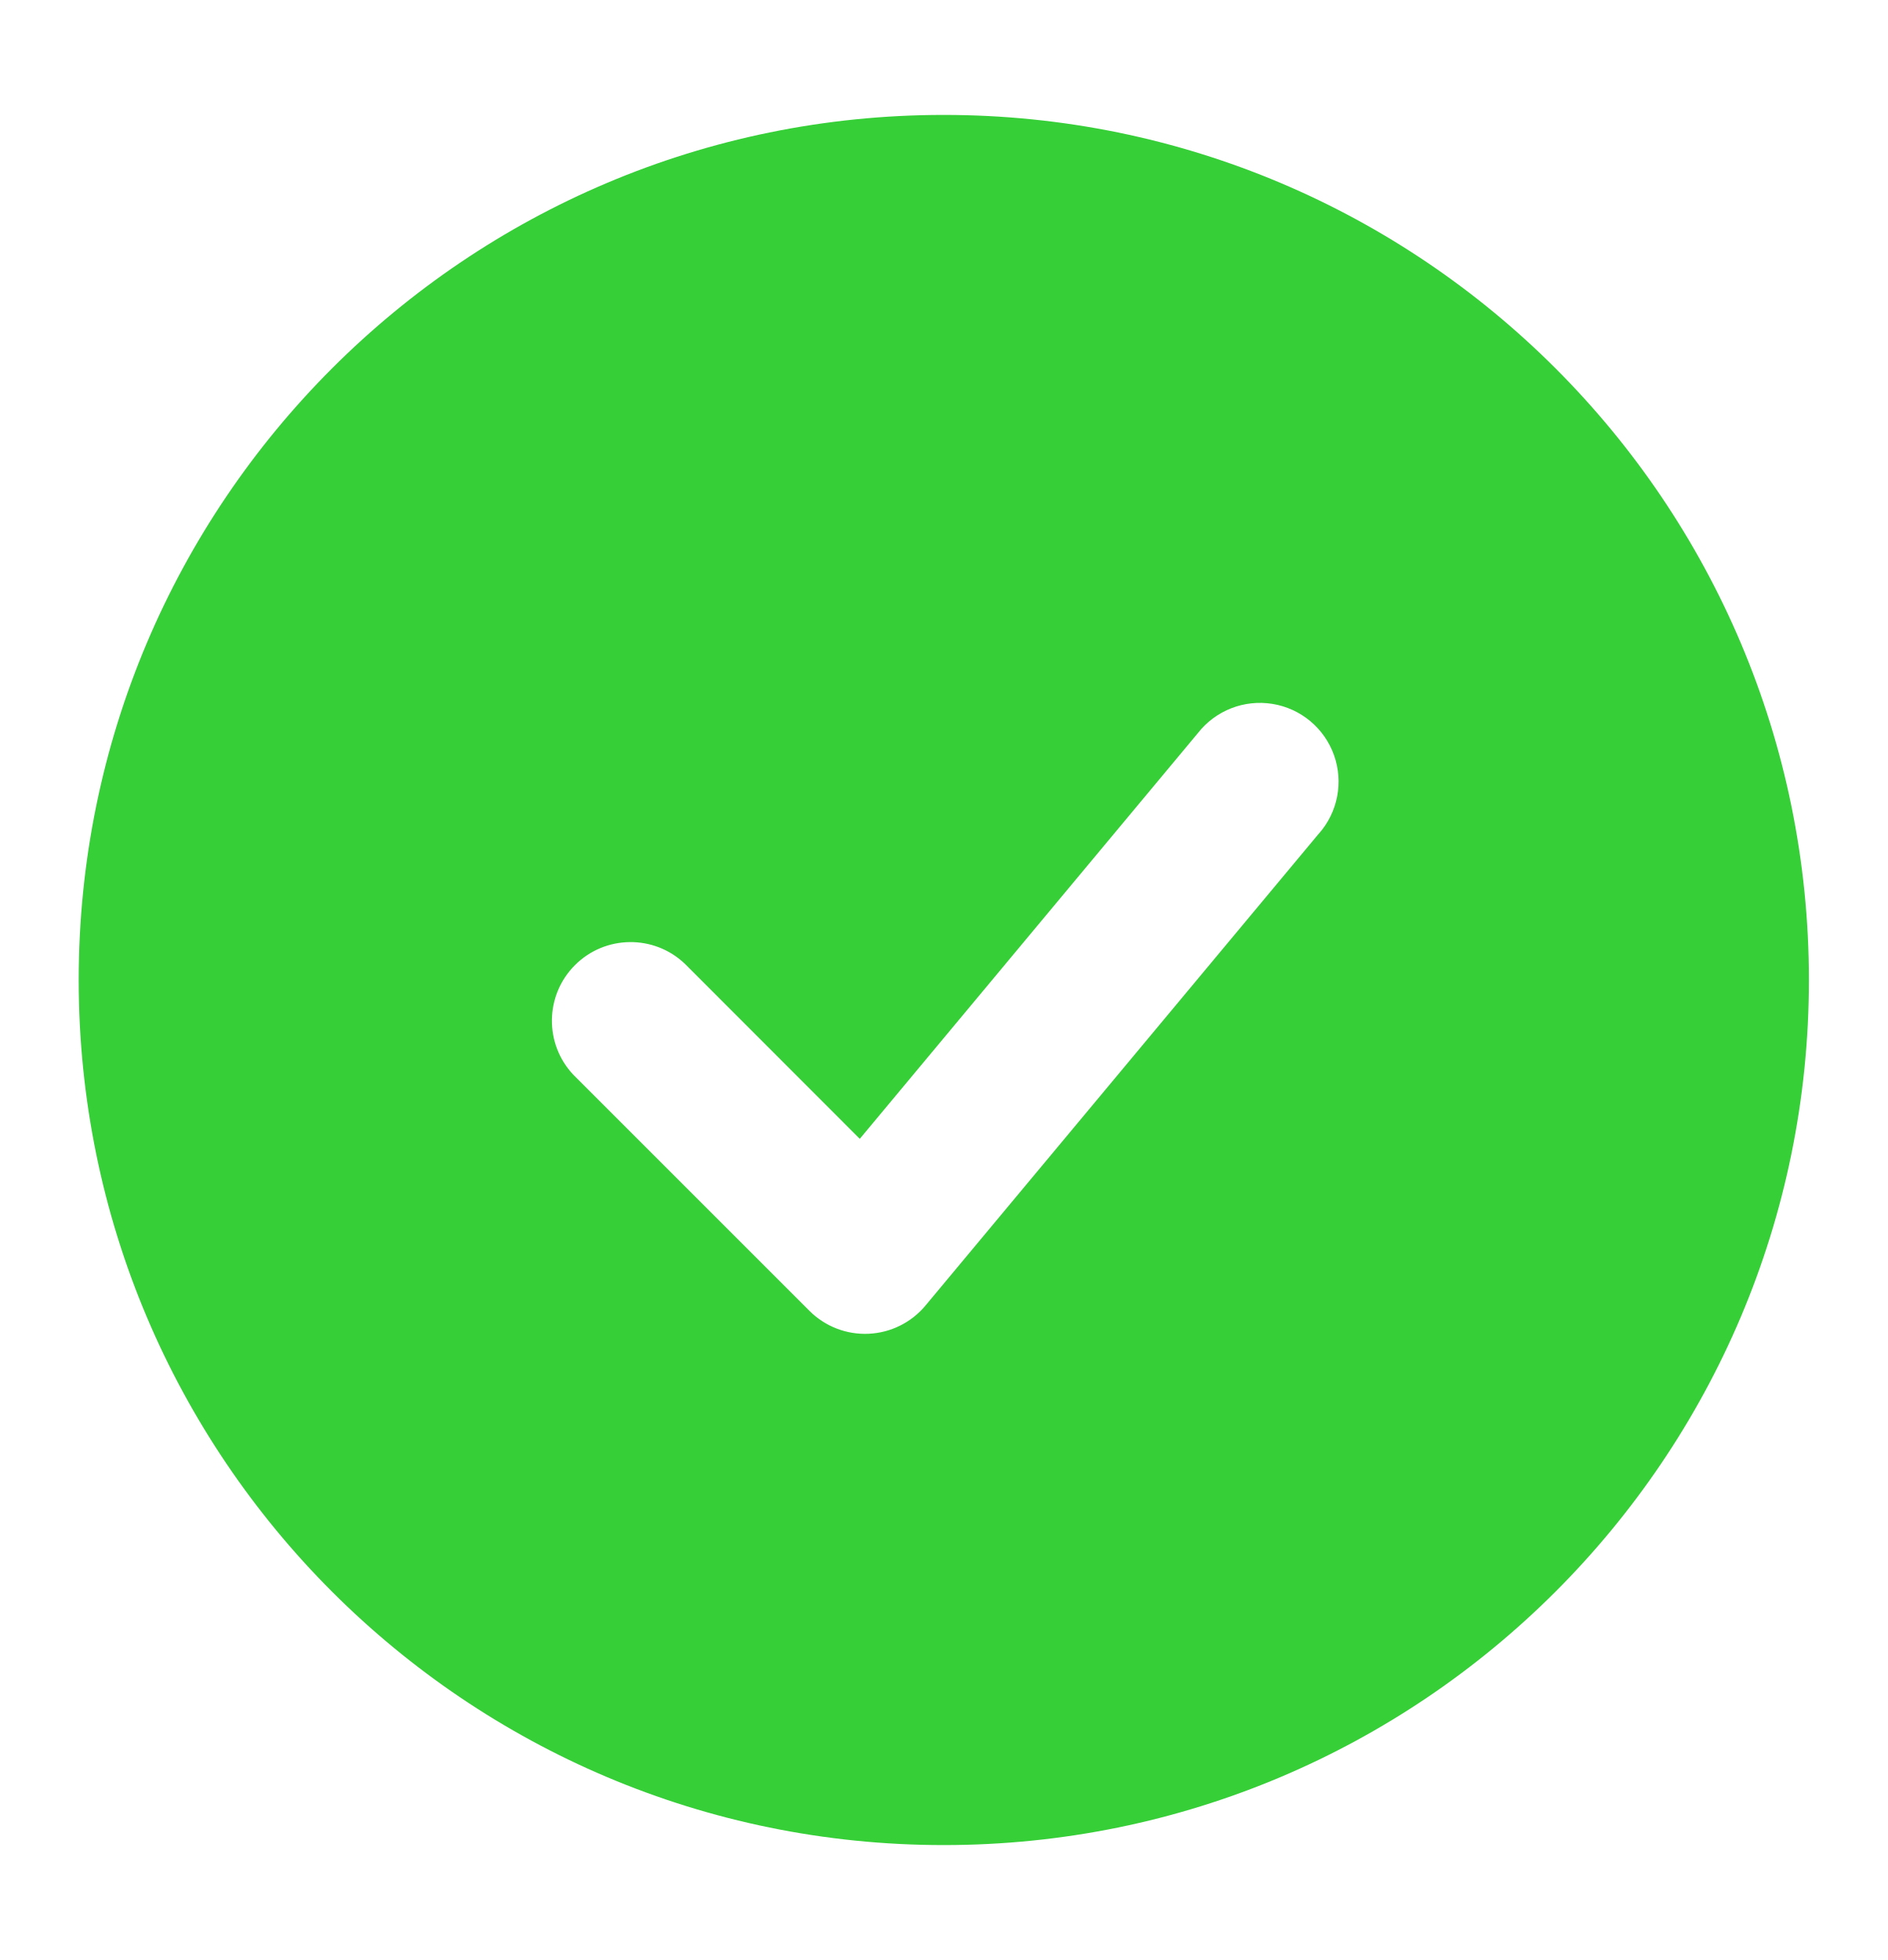
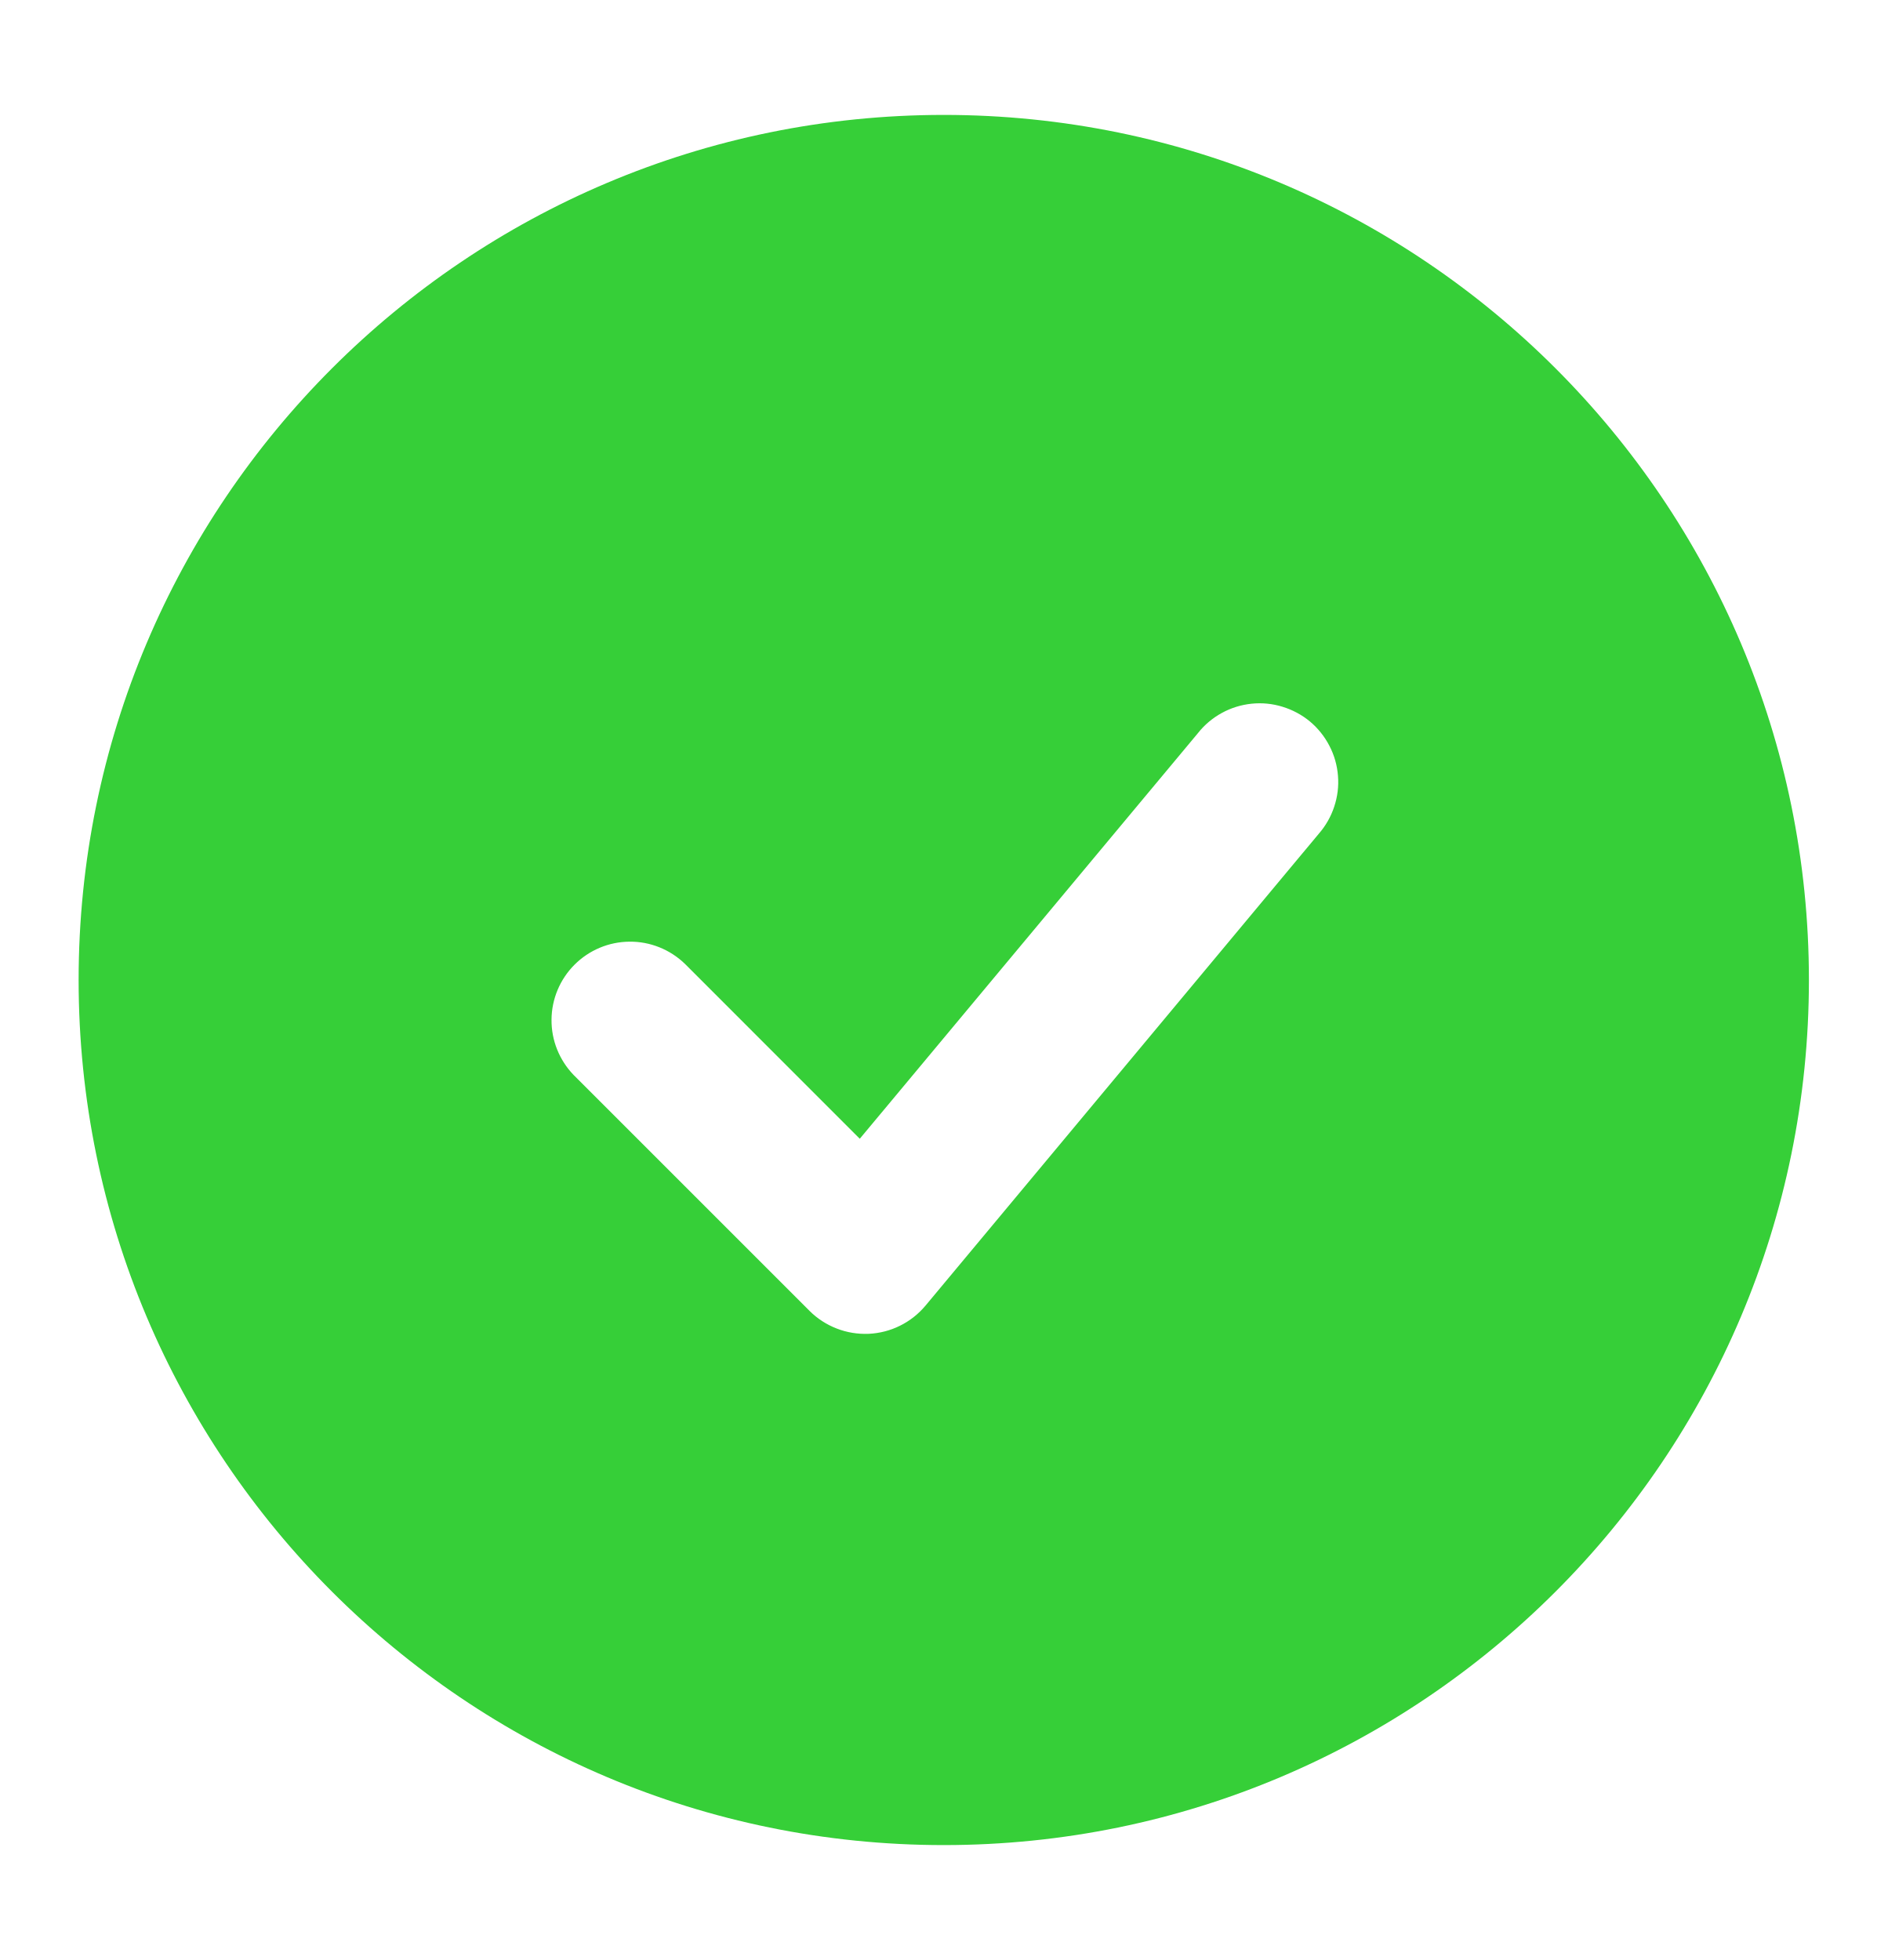
- <svg xmlns="http://www.w3.org/2000/svg" width="26" height="27" fill="none">
-   <path fill-rule="evenodd" clip-rule="evenodd" d="M13 1.583C6.42 1.583 1.084 6.92 1.084 13.5c0 6.581 5.335 11.917 11.916 11.917S24.917 20.08 24.917 13.5C24.917 6.919 19.58 1.583 13 1.583Zm5.166 9.902a1.084 1.084 0 1 0-1.665-1.387l-4.658 5.59-2.41-2.412A1.084 1.084 0 0 0 7.9 14.808l3.25 3.25a1.084 1.084 0 0 0 1.598-.073l5.417-6.5Z" fill="#36CF38" />
+ <svg xmlns="http://www.w3.org/2000/svg" width="26" height="27" viewBox="0 0 26 27" fill="none">
+   <path fill-rule="evenodd" clip-rule="evenodd" d="M13 1.583C6.419 1.583 1.083 6.919 1.083 13.5C1.083 20.081 6.419 25.417 13 25.417C19.581 25.417 24.917 20.081 24.917 13.5C24.917 6.919 19.581 1.583 13 1.583ZM18.166 11.485C18.261 11.376 18.333 11.25 18.378 11.113C18.424 10.975 18.442 10.831 18.43 10.687C18.419 10.543 18.379 10.402 18.312 10.274C18.246 10.146 18.155 10.032 18.044 9.939C17.933 9.847 17.804 9.778 17.666 9.736C17.528 9.693 17.383 9.679 17.239 9.694C17.095 9.709 16.956 9.752 16.829 9.822C16.703 9.891 16.591 9.985 16.502 10.098L11.843 15.687L9.433 13.276C9.228 13.079 8.955 12.969 8.671 12.972C8.387 12.974 8.115 13.088 7.914 13.289C7.713 13.49 7.599 13.762 7.597 14.046C7.594 14.33 7.704 14.603 7.901 14.808L11.151 18.058C11.257 18.164 11.385 18.247 11.525 18.301C11.665 18.356 11.816 18.38 11.966 18.374C12.116 18.367 12.264 18.329 12.398 18.262C12.533 18.195 12.652 18.101 12.749 17.985L18.166 11.485Z" fill="#36CF38" />
</svg>
